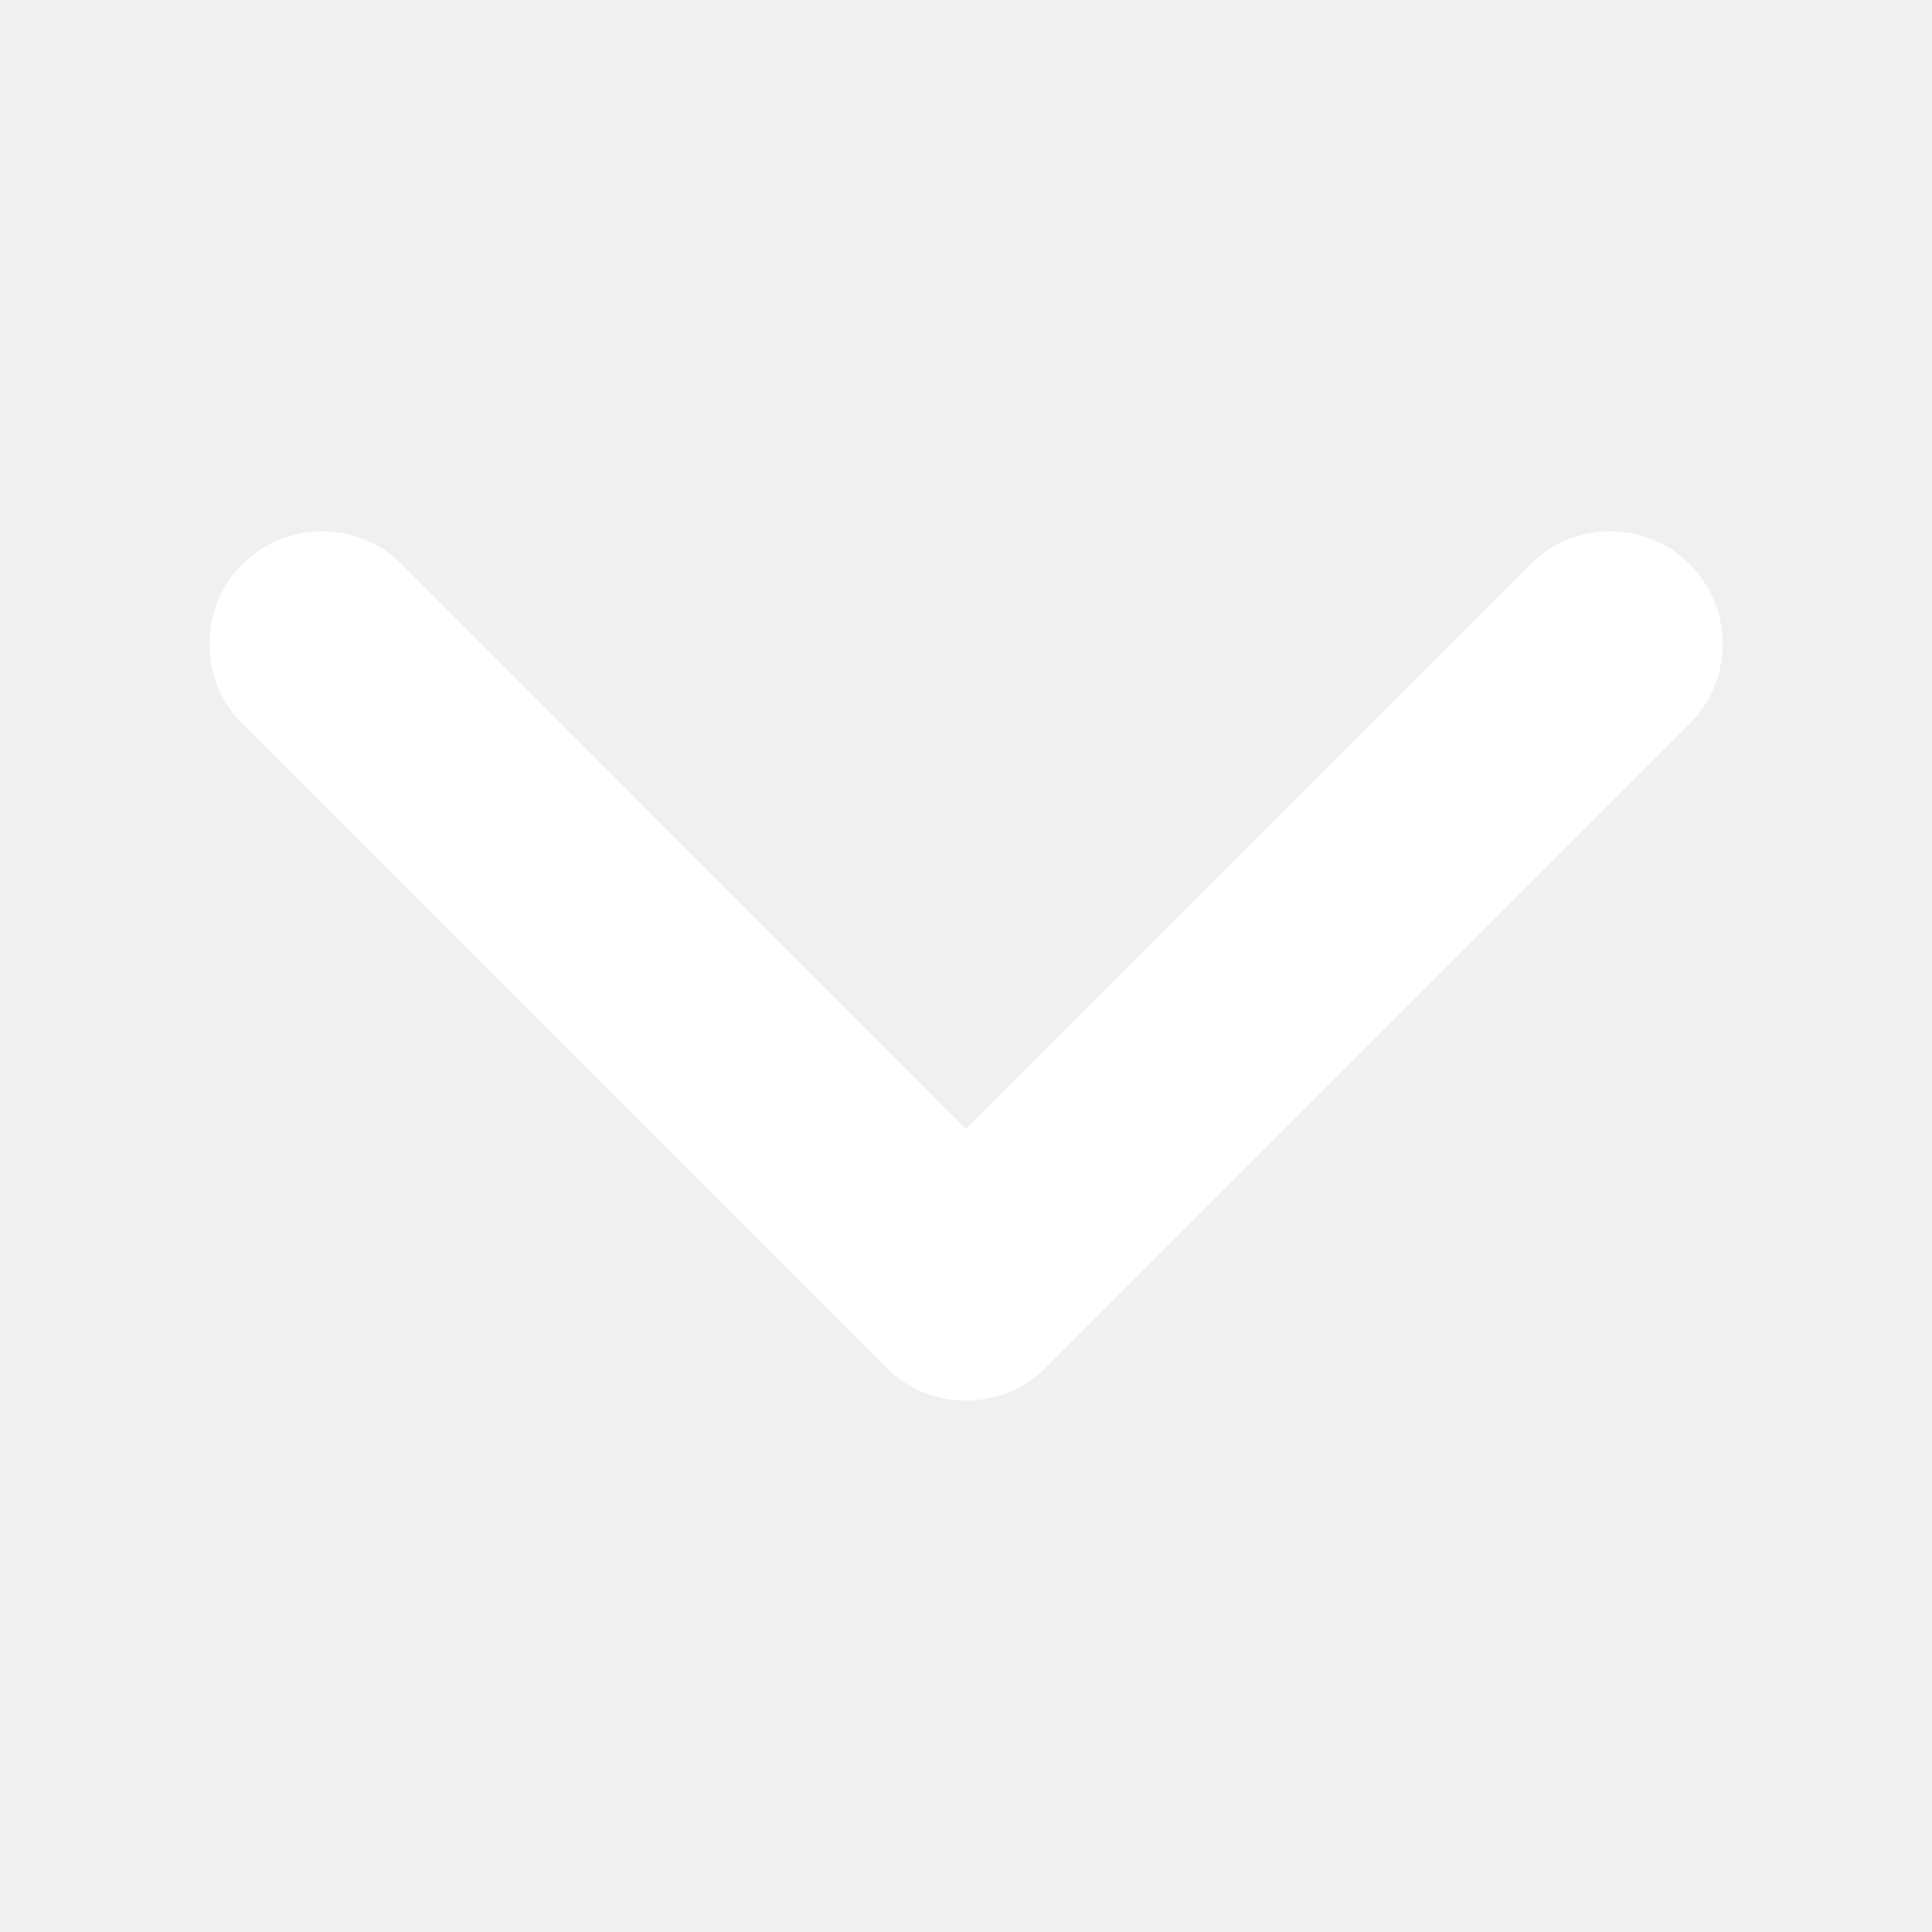
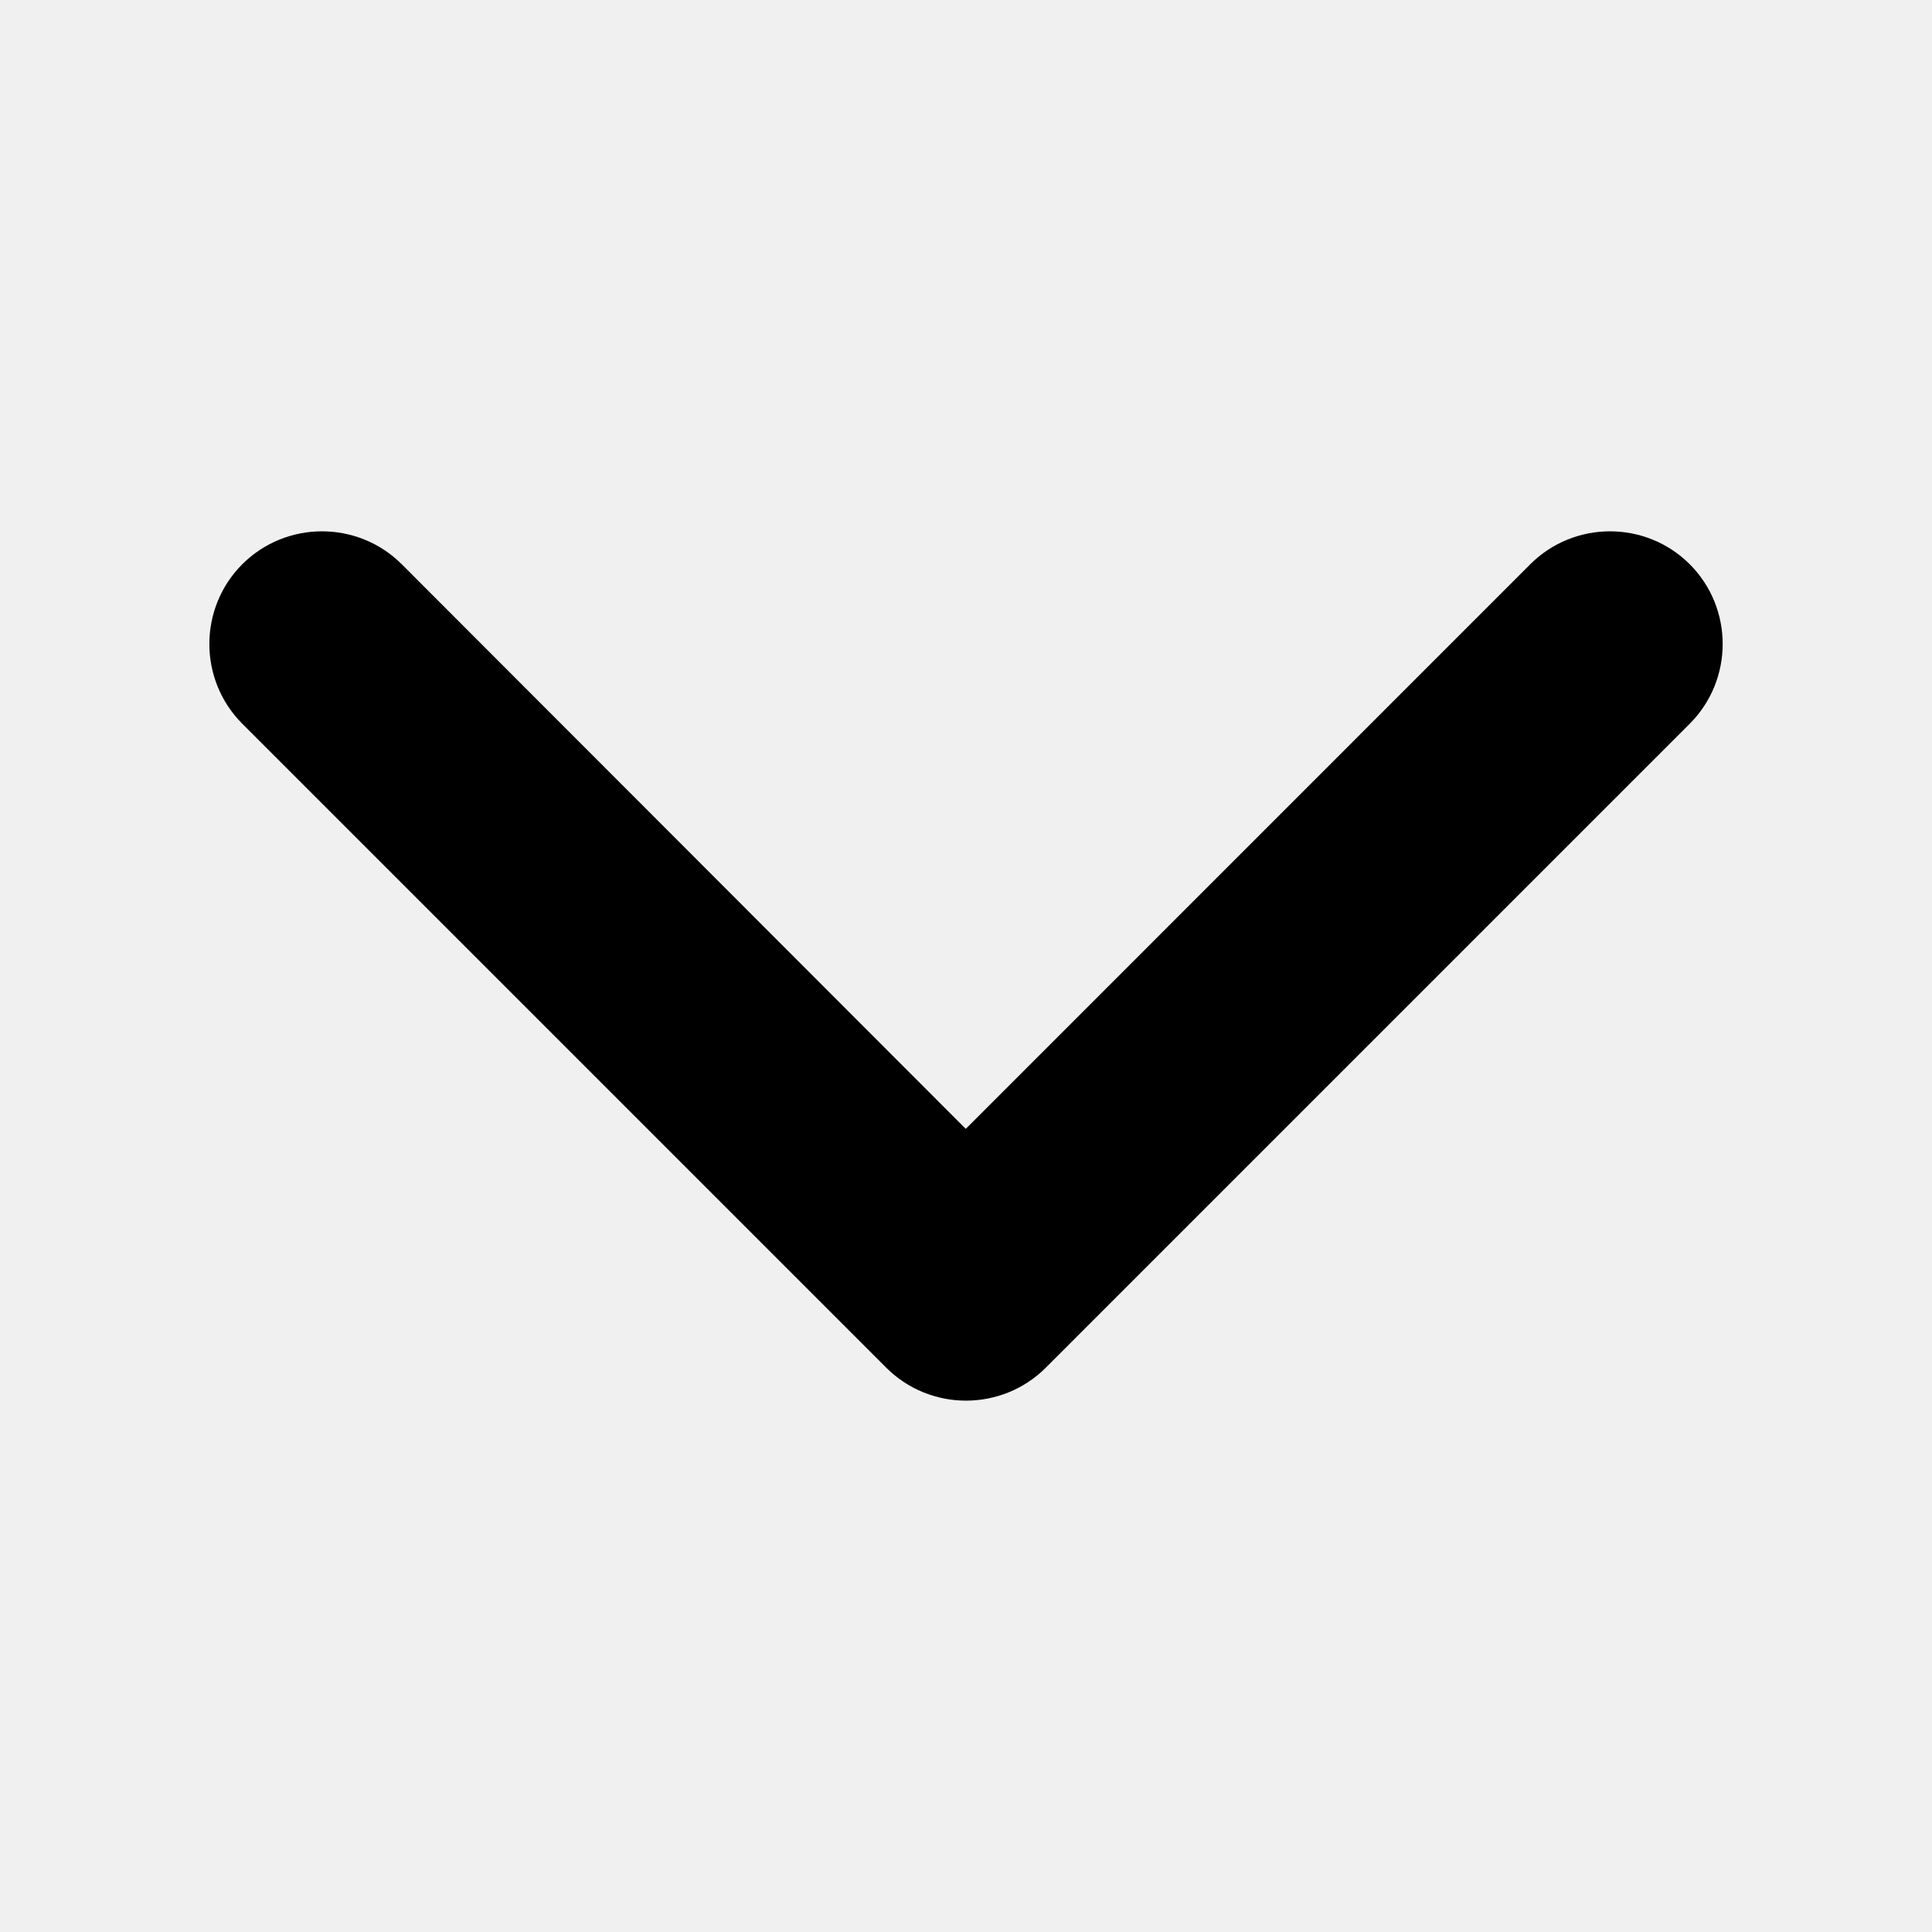
<svg xmlns="http://www.w3.org/2000/svg" width="100pt" height="100pt" version="1.1" viewBox="20 20 60 60">
-   <path d="m32.477 37.523c-1.367-1.363-3.586-1.363-4.953 0-1.363 1.367-1.363 3.586 0 4.953l20 20c1.367 1.363 3.586 1.363 4.953 0l20-20c1.363-1.367 1.363-3.586 0-4.953-1.367-1.363-3.586-1.363-4.953 0l-17.531 17.535z" fill="#fff" />
+   <path d="m32.477 37.523c-1.367-1.363-3.586-1.363-4.953 0-1.363 1.367-1.363 3.586 0 4.953l20 20c1.367 1.363 3.586 1.363 4.953 0l20-20c1.363-1.367 1.363-3.586 0-4.953-1.367-1.363-3.586-1.363-4.953 0l-17.531 17.535z" />
</svg>
